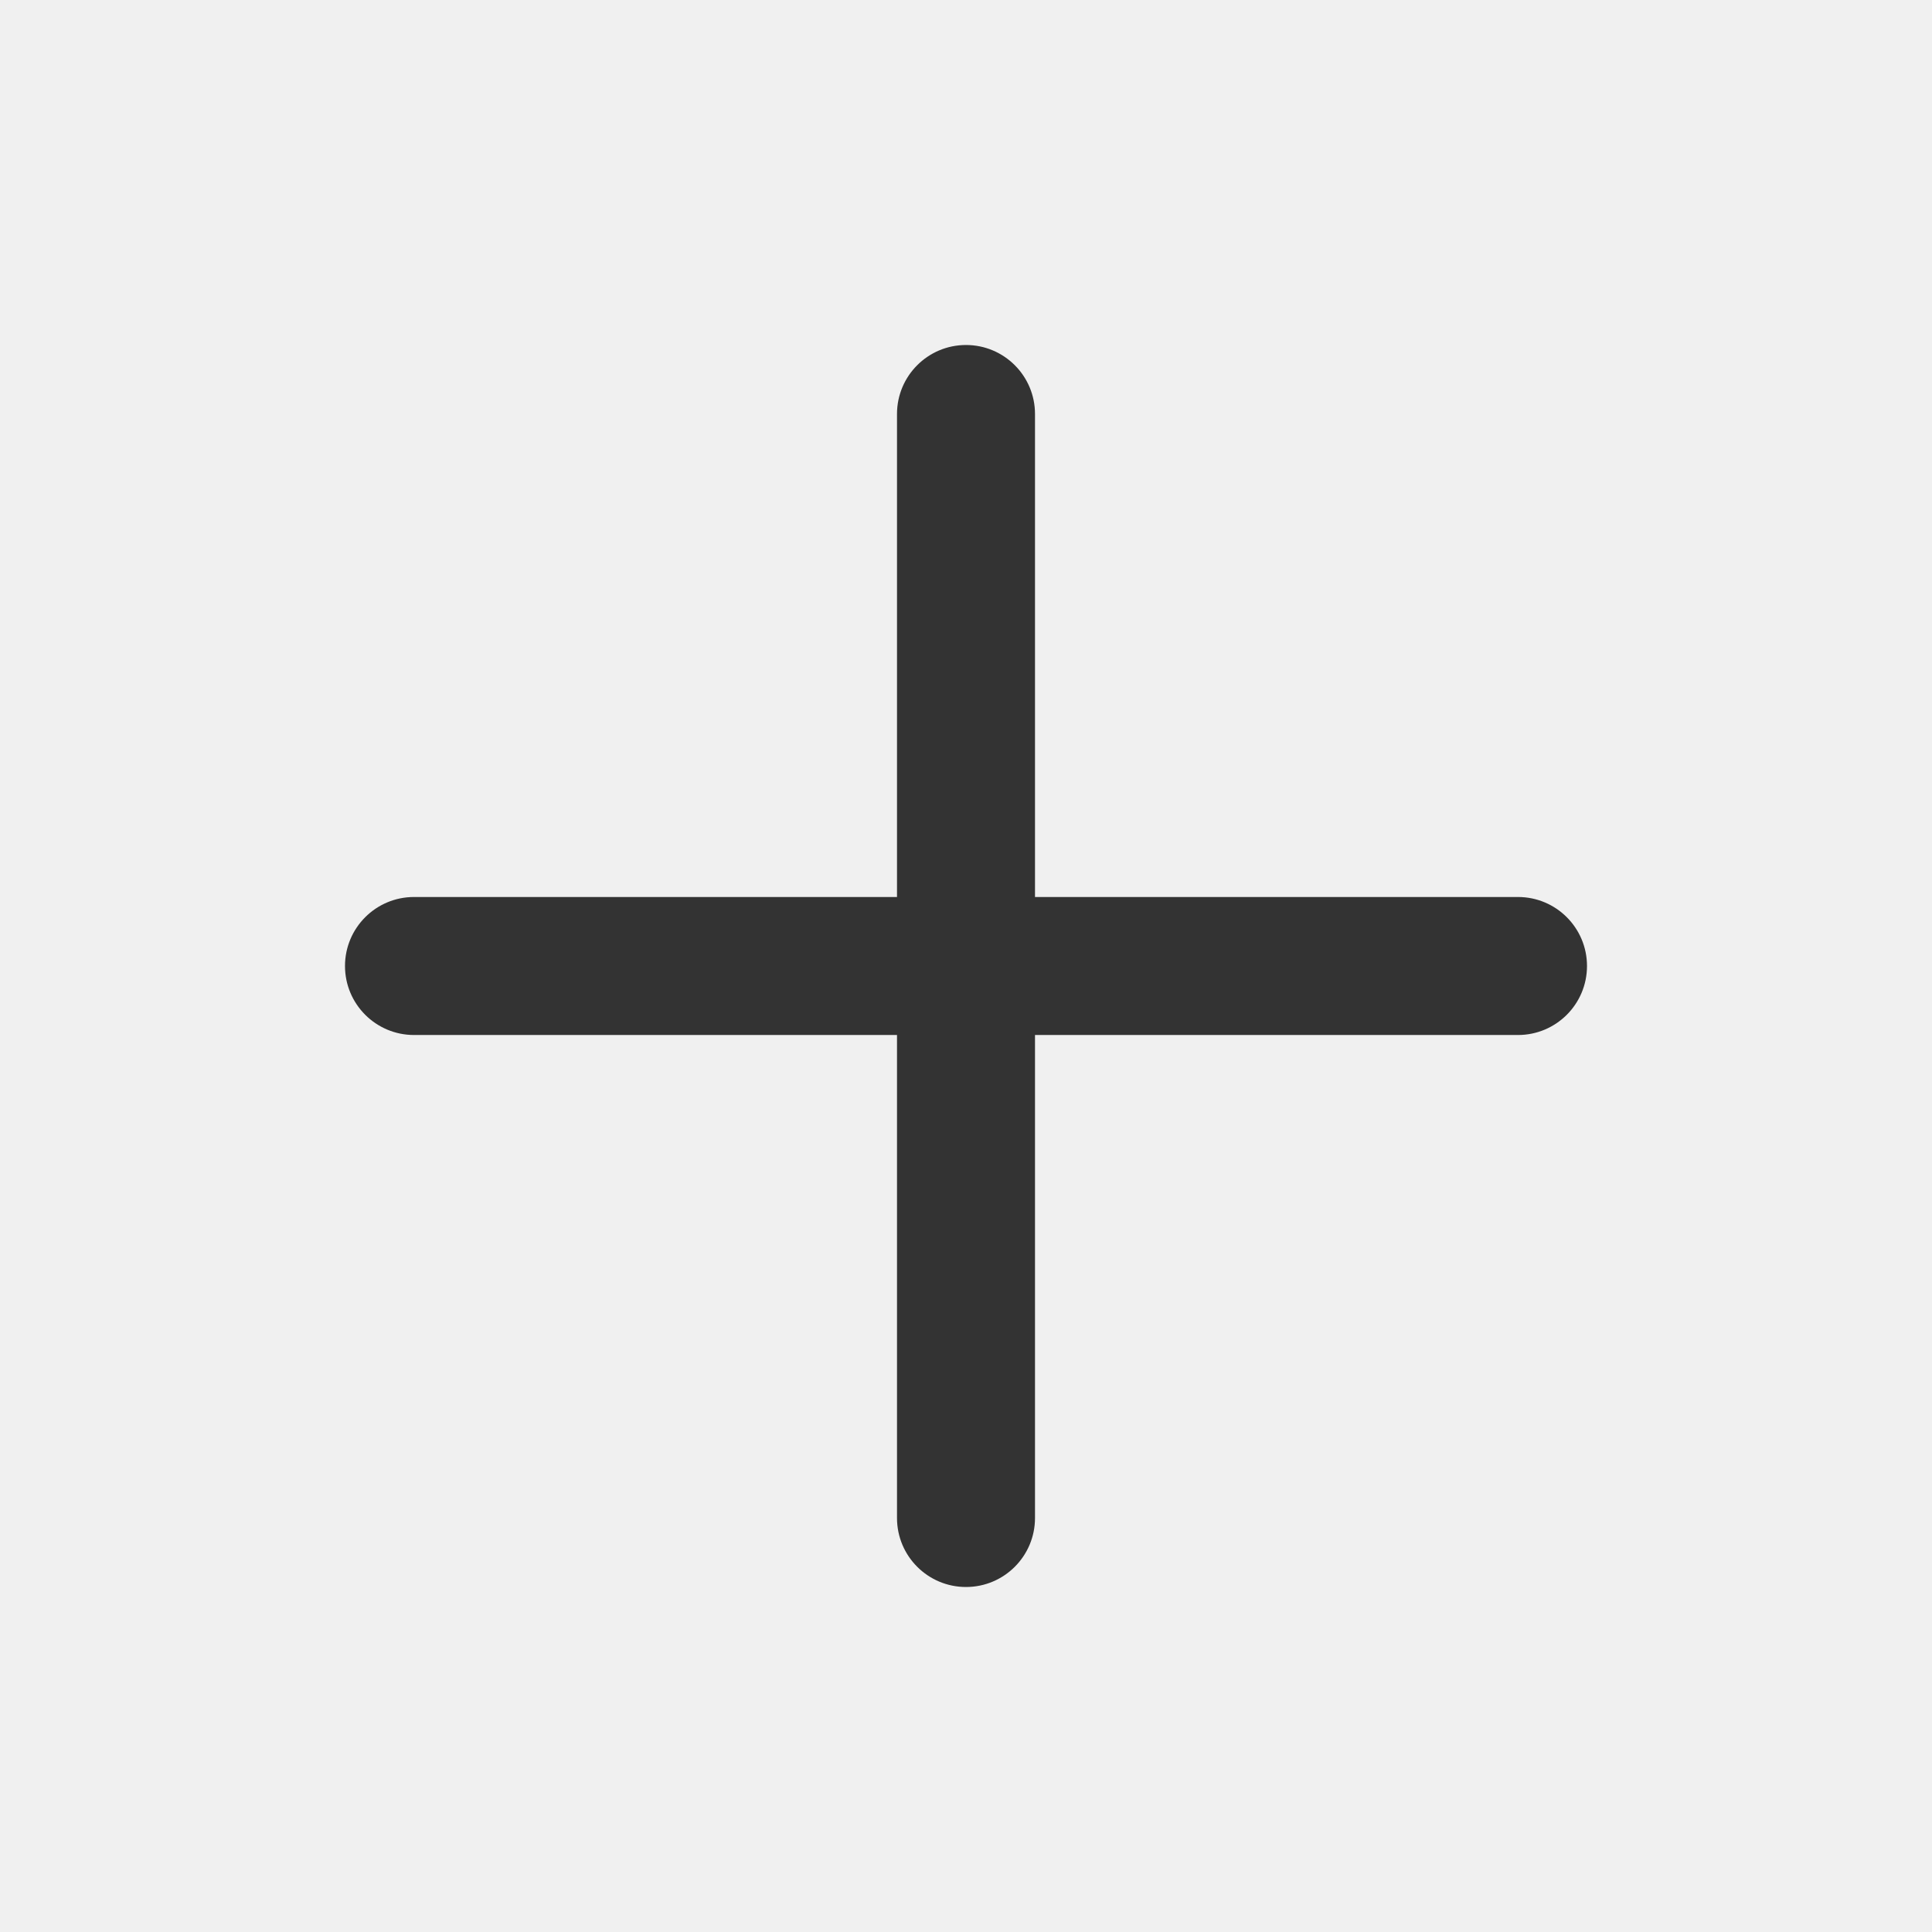
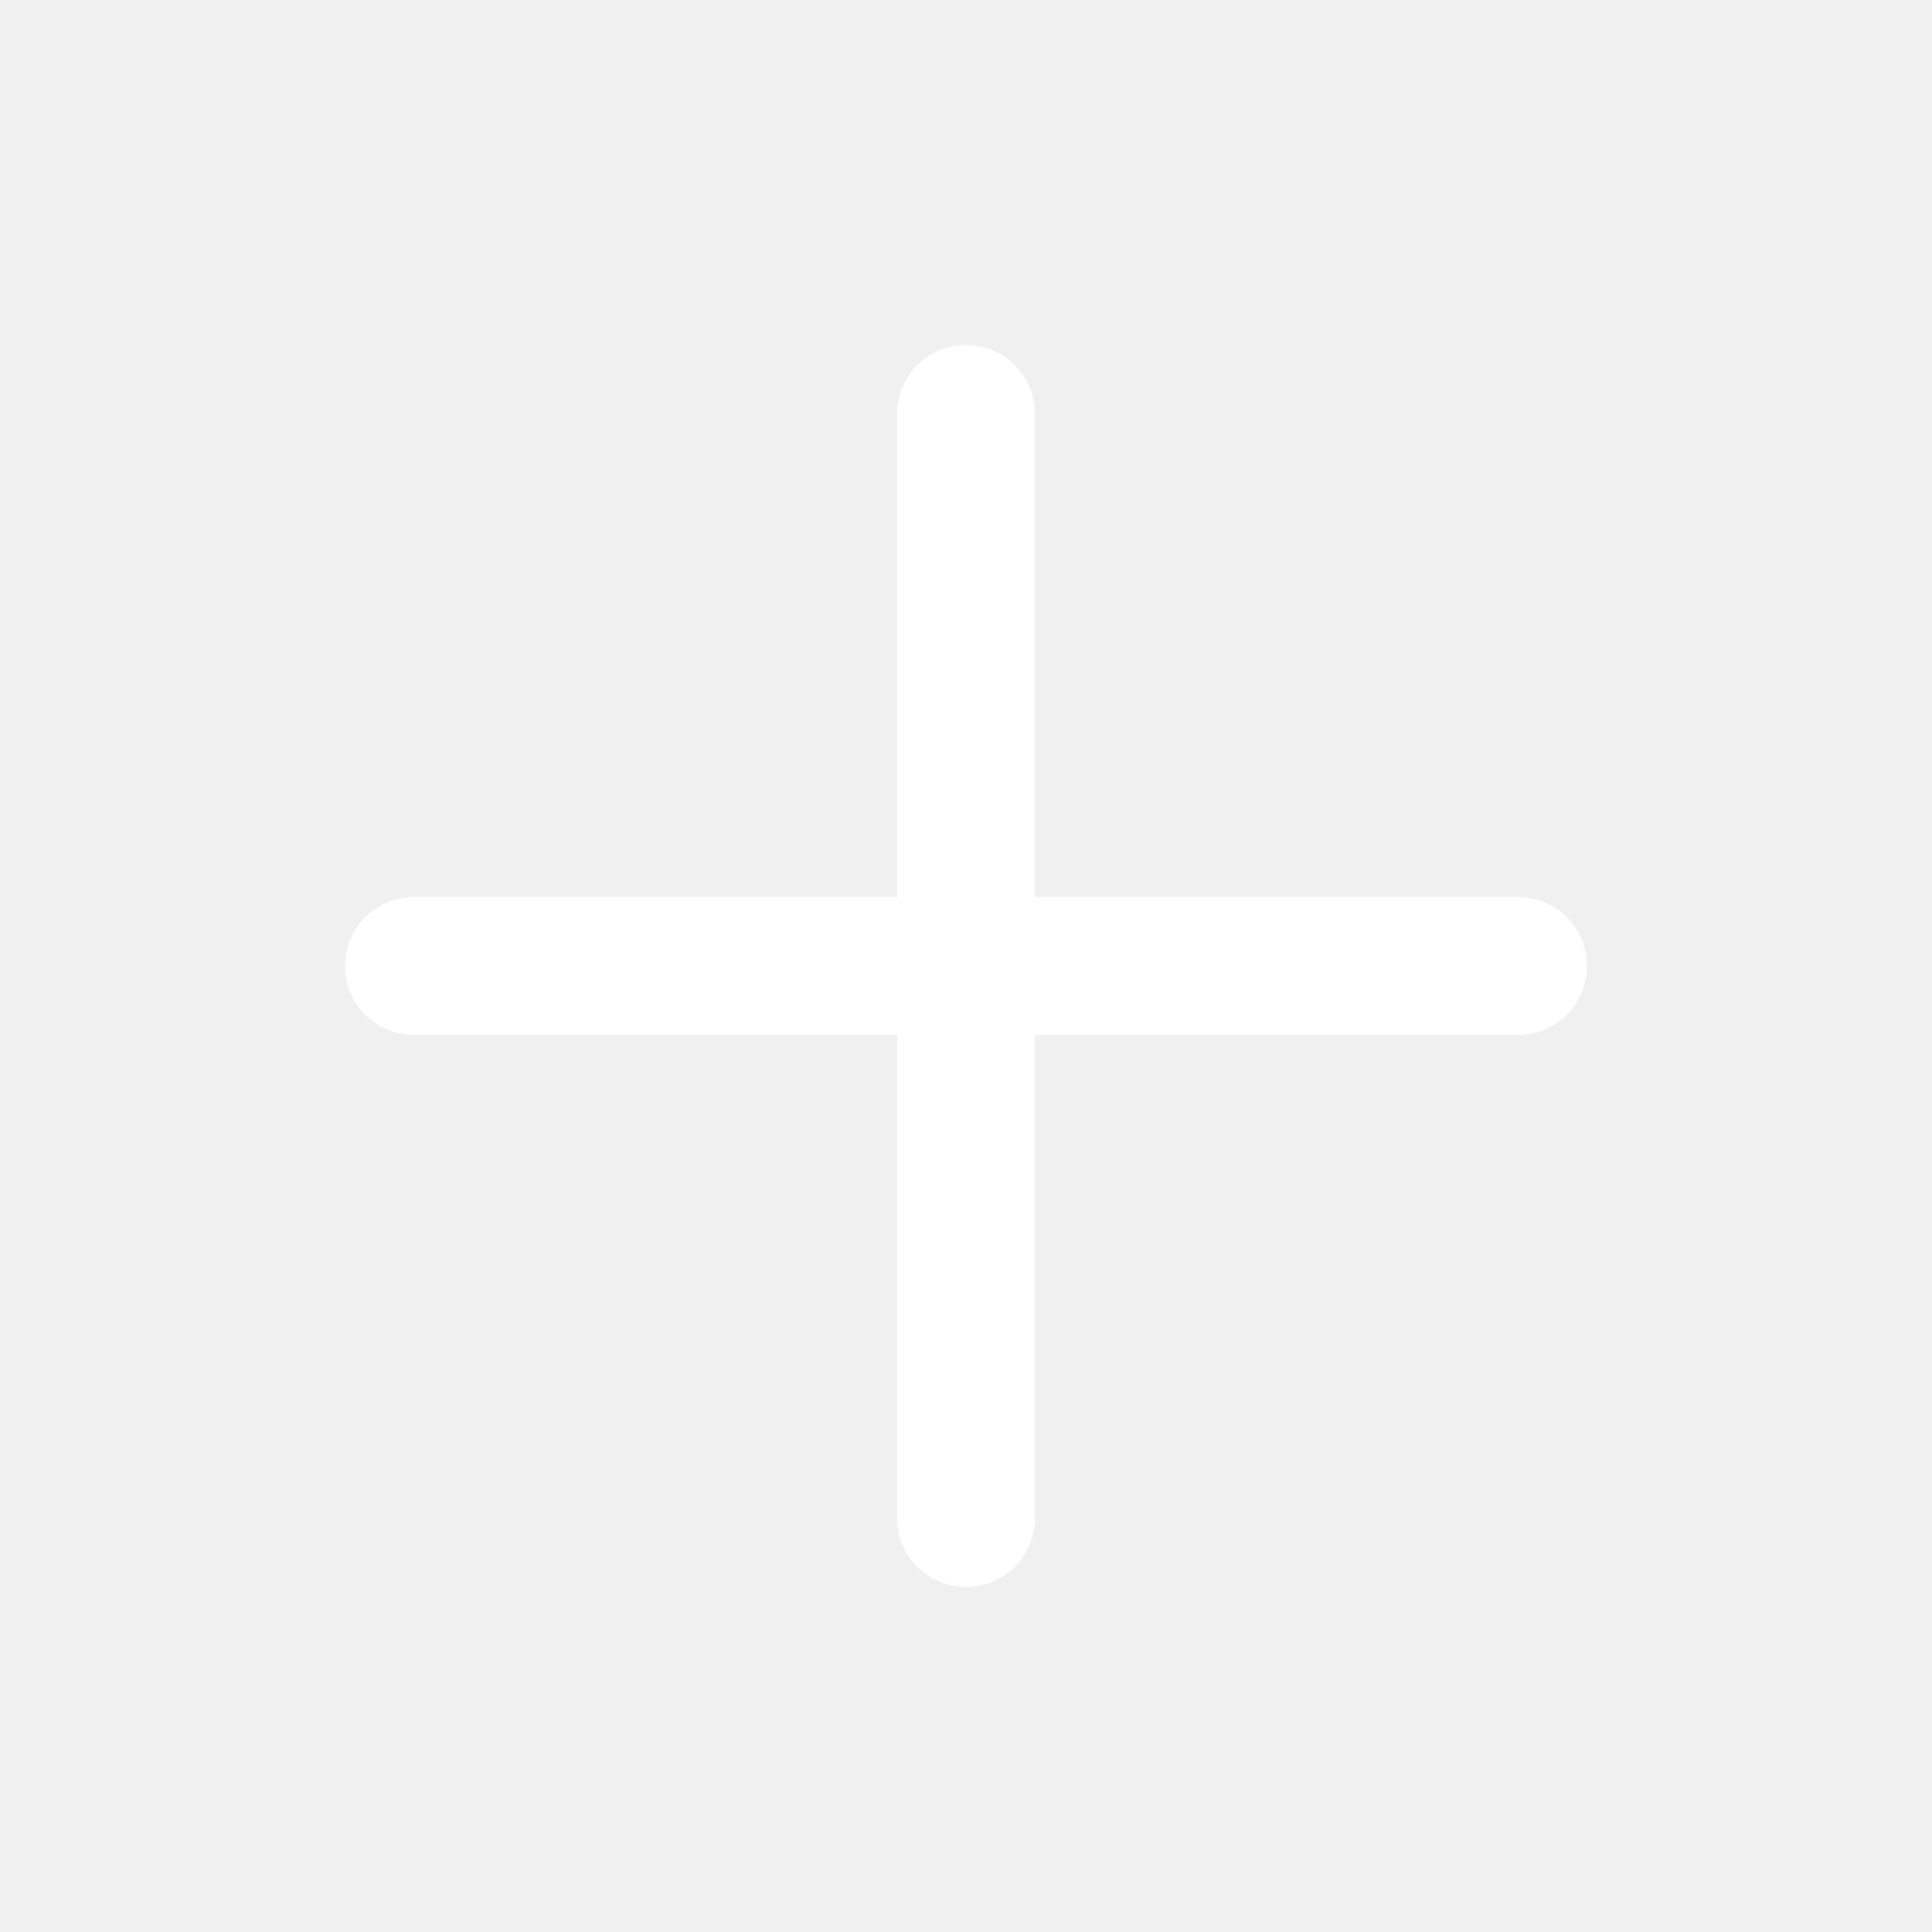
<svg xmlns="http://www.w3.org/2000/svg" width="28" height="28" viewBox="0 0 28 28" fill="none">
-   <path fill-rule="evenodd" clip-rule="evenodd" d="M14 5a1 1 0 011 1v7h7a1 1 0 110 2h-7v7a1 1 0 11-2 0v-7H6a1 1 0 110-2h7V6a1 1 0 011-1z" fill="#333" />
+   <path fill-rule="evenodd" clip-rule="evenodd" d="M14 5a1 1 0 011 1v7h7a1 1 0 110 2h-7v7a1 1 0 11-2 0v-7H6a1 1 0 110-2h7V6a1 1 0 011-1z" fill="#fff" />
</svg>
